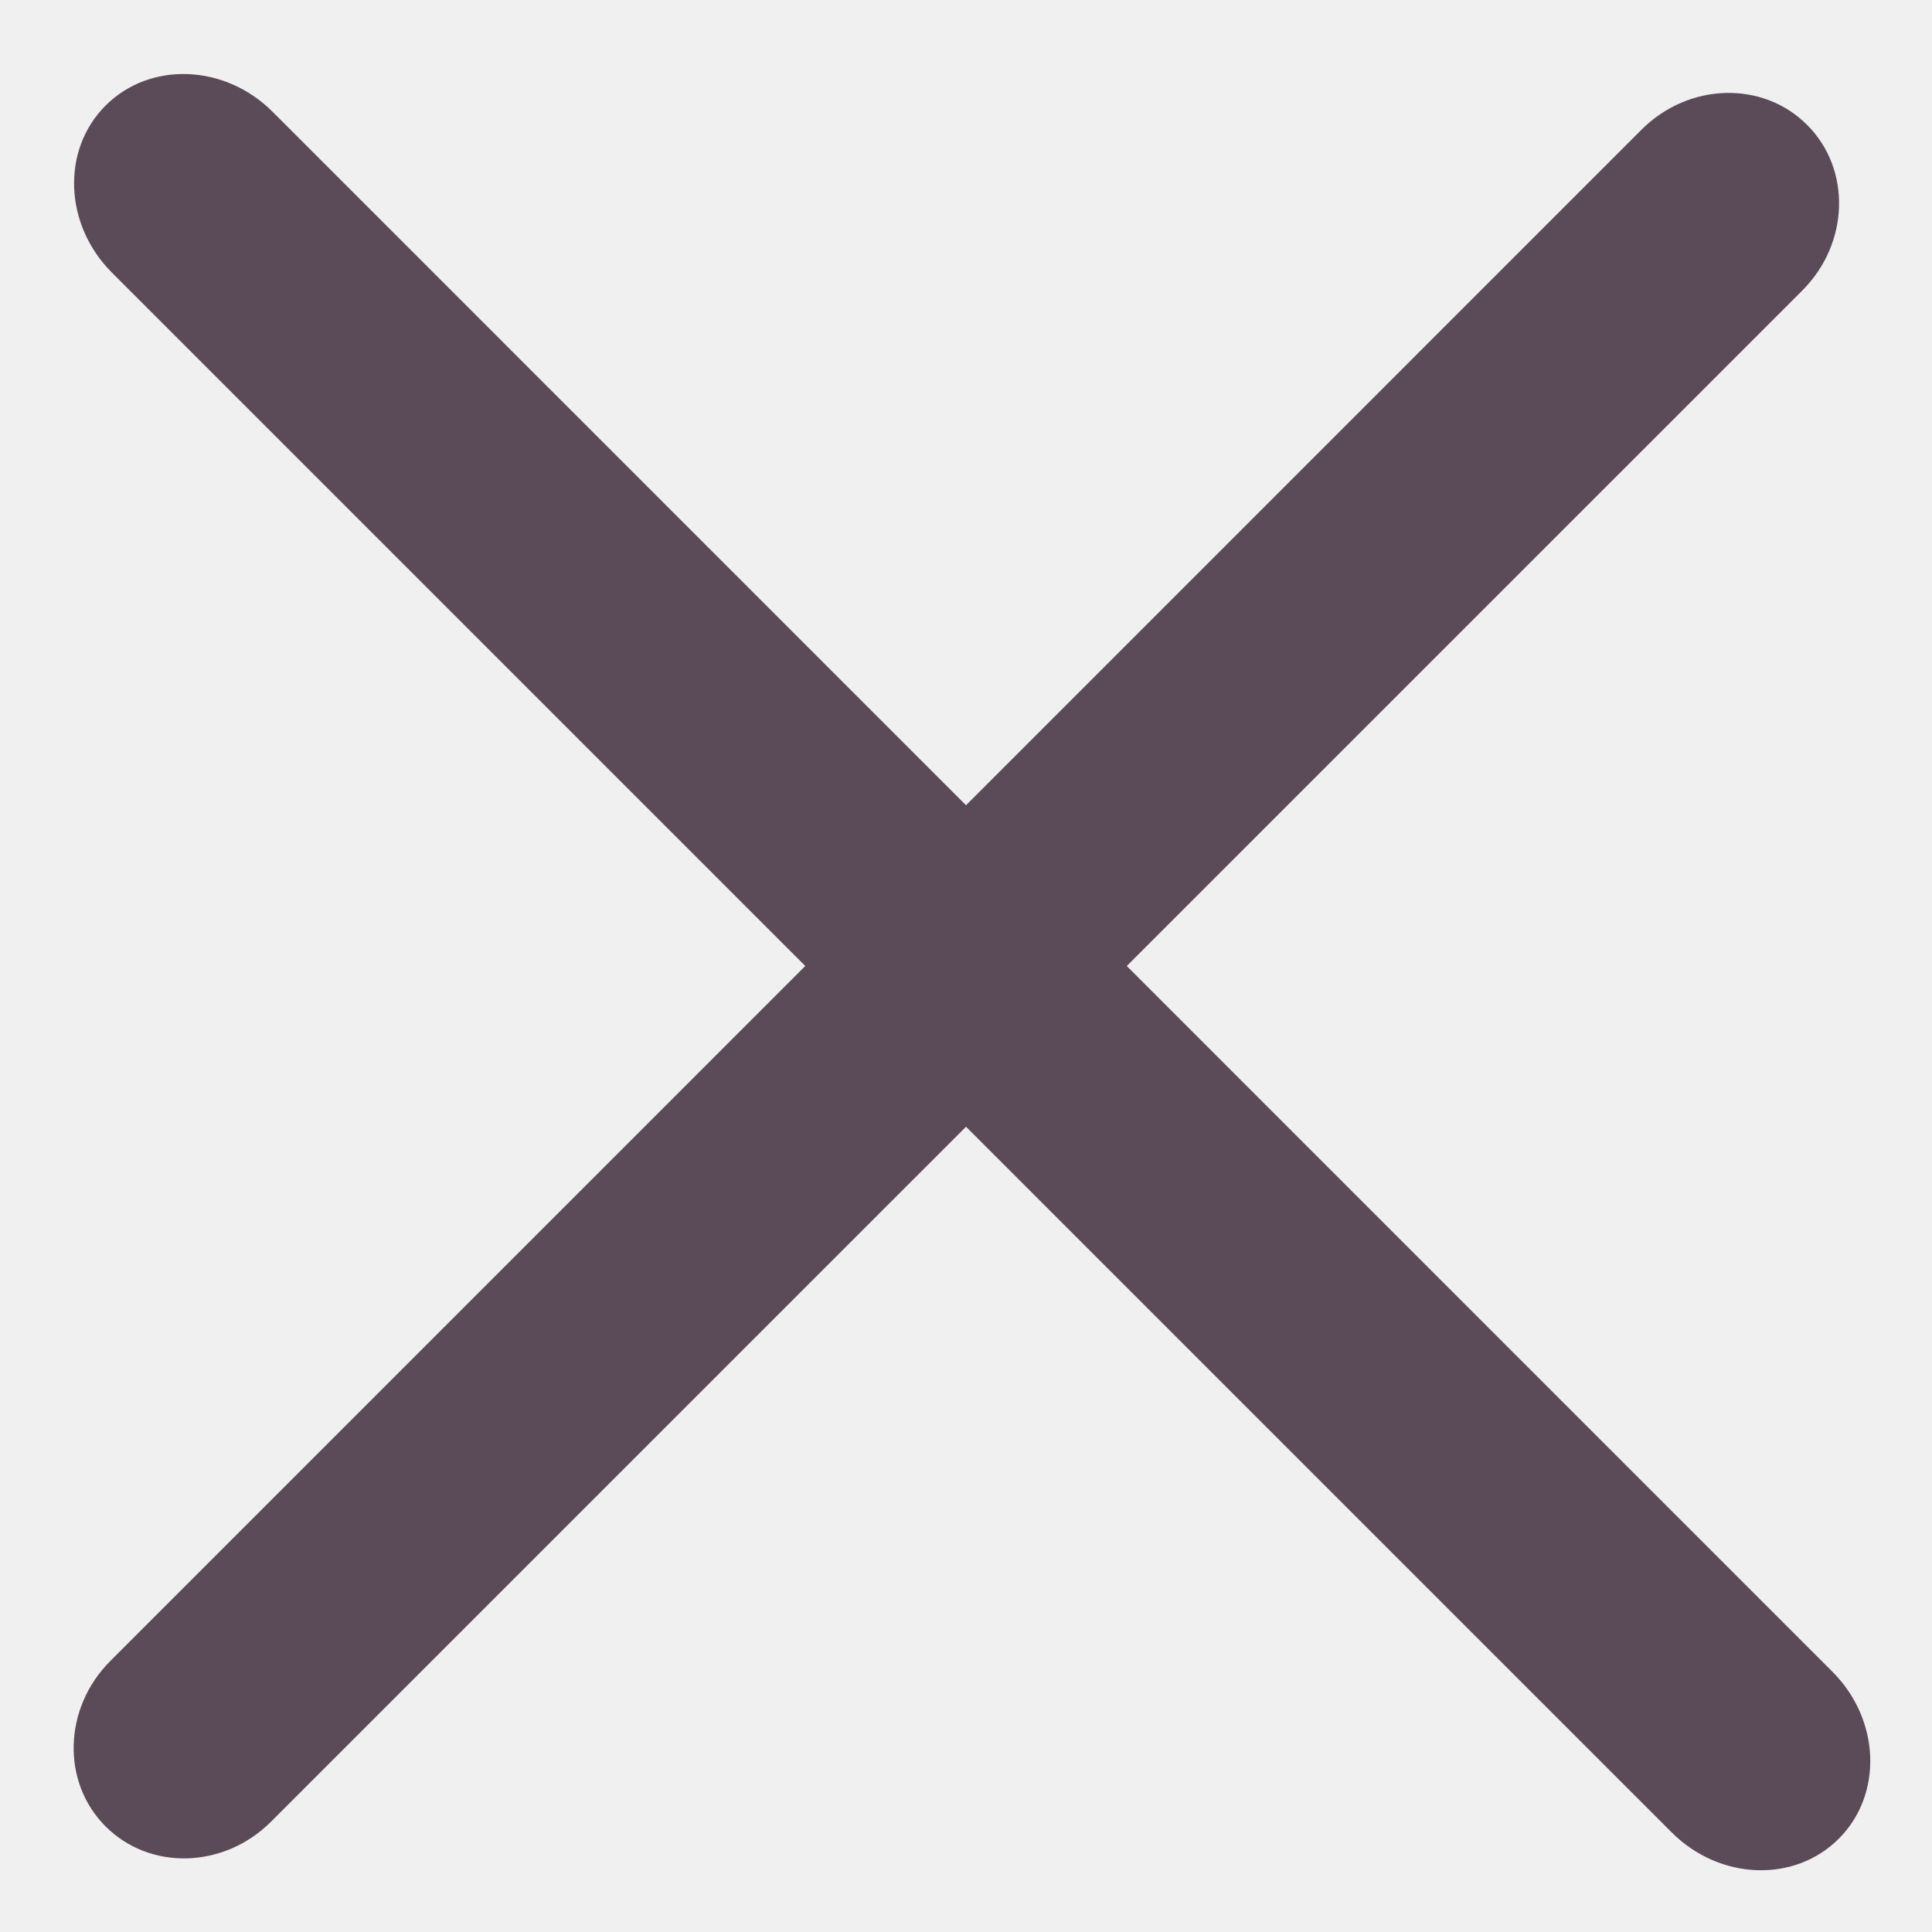
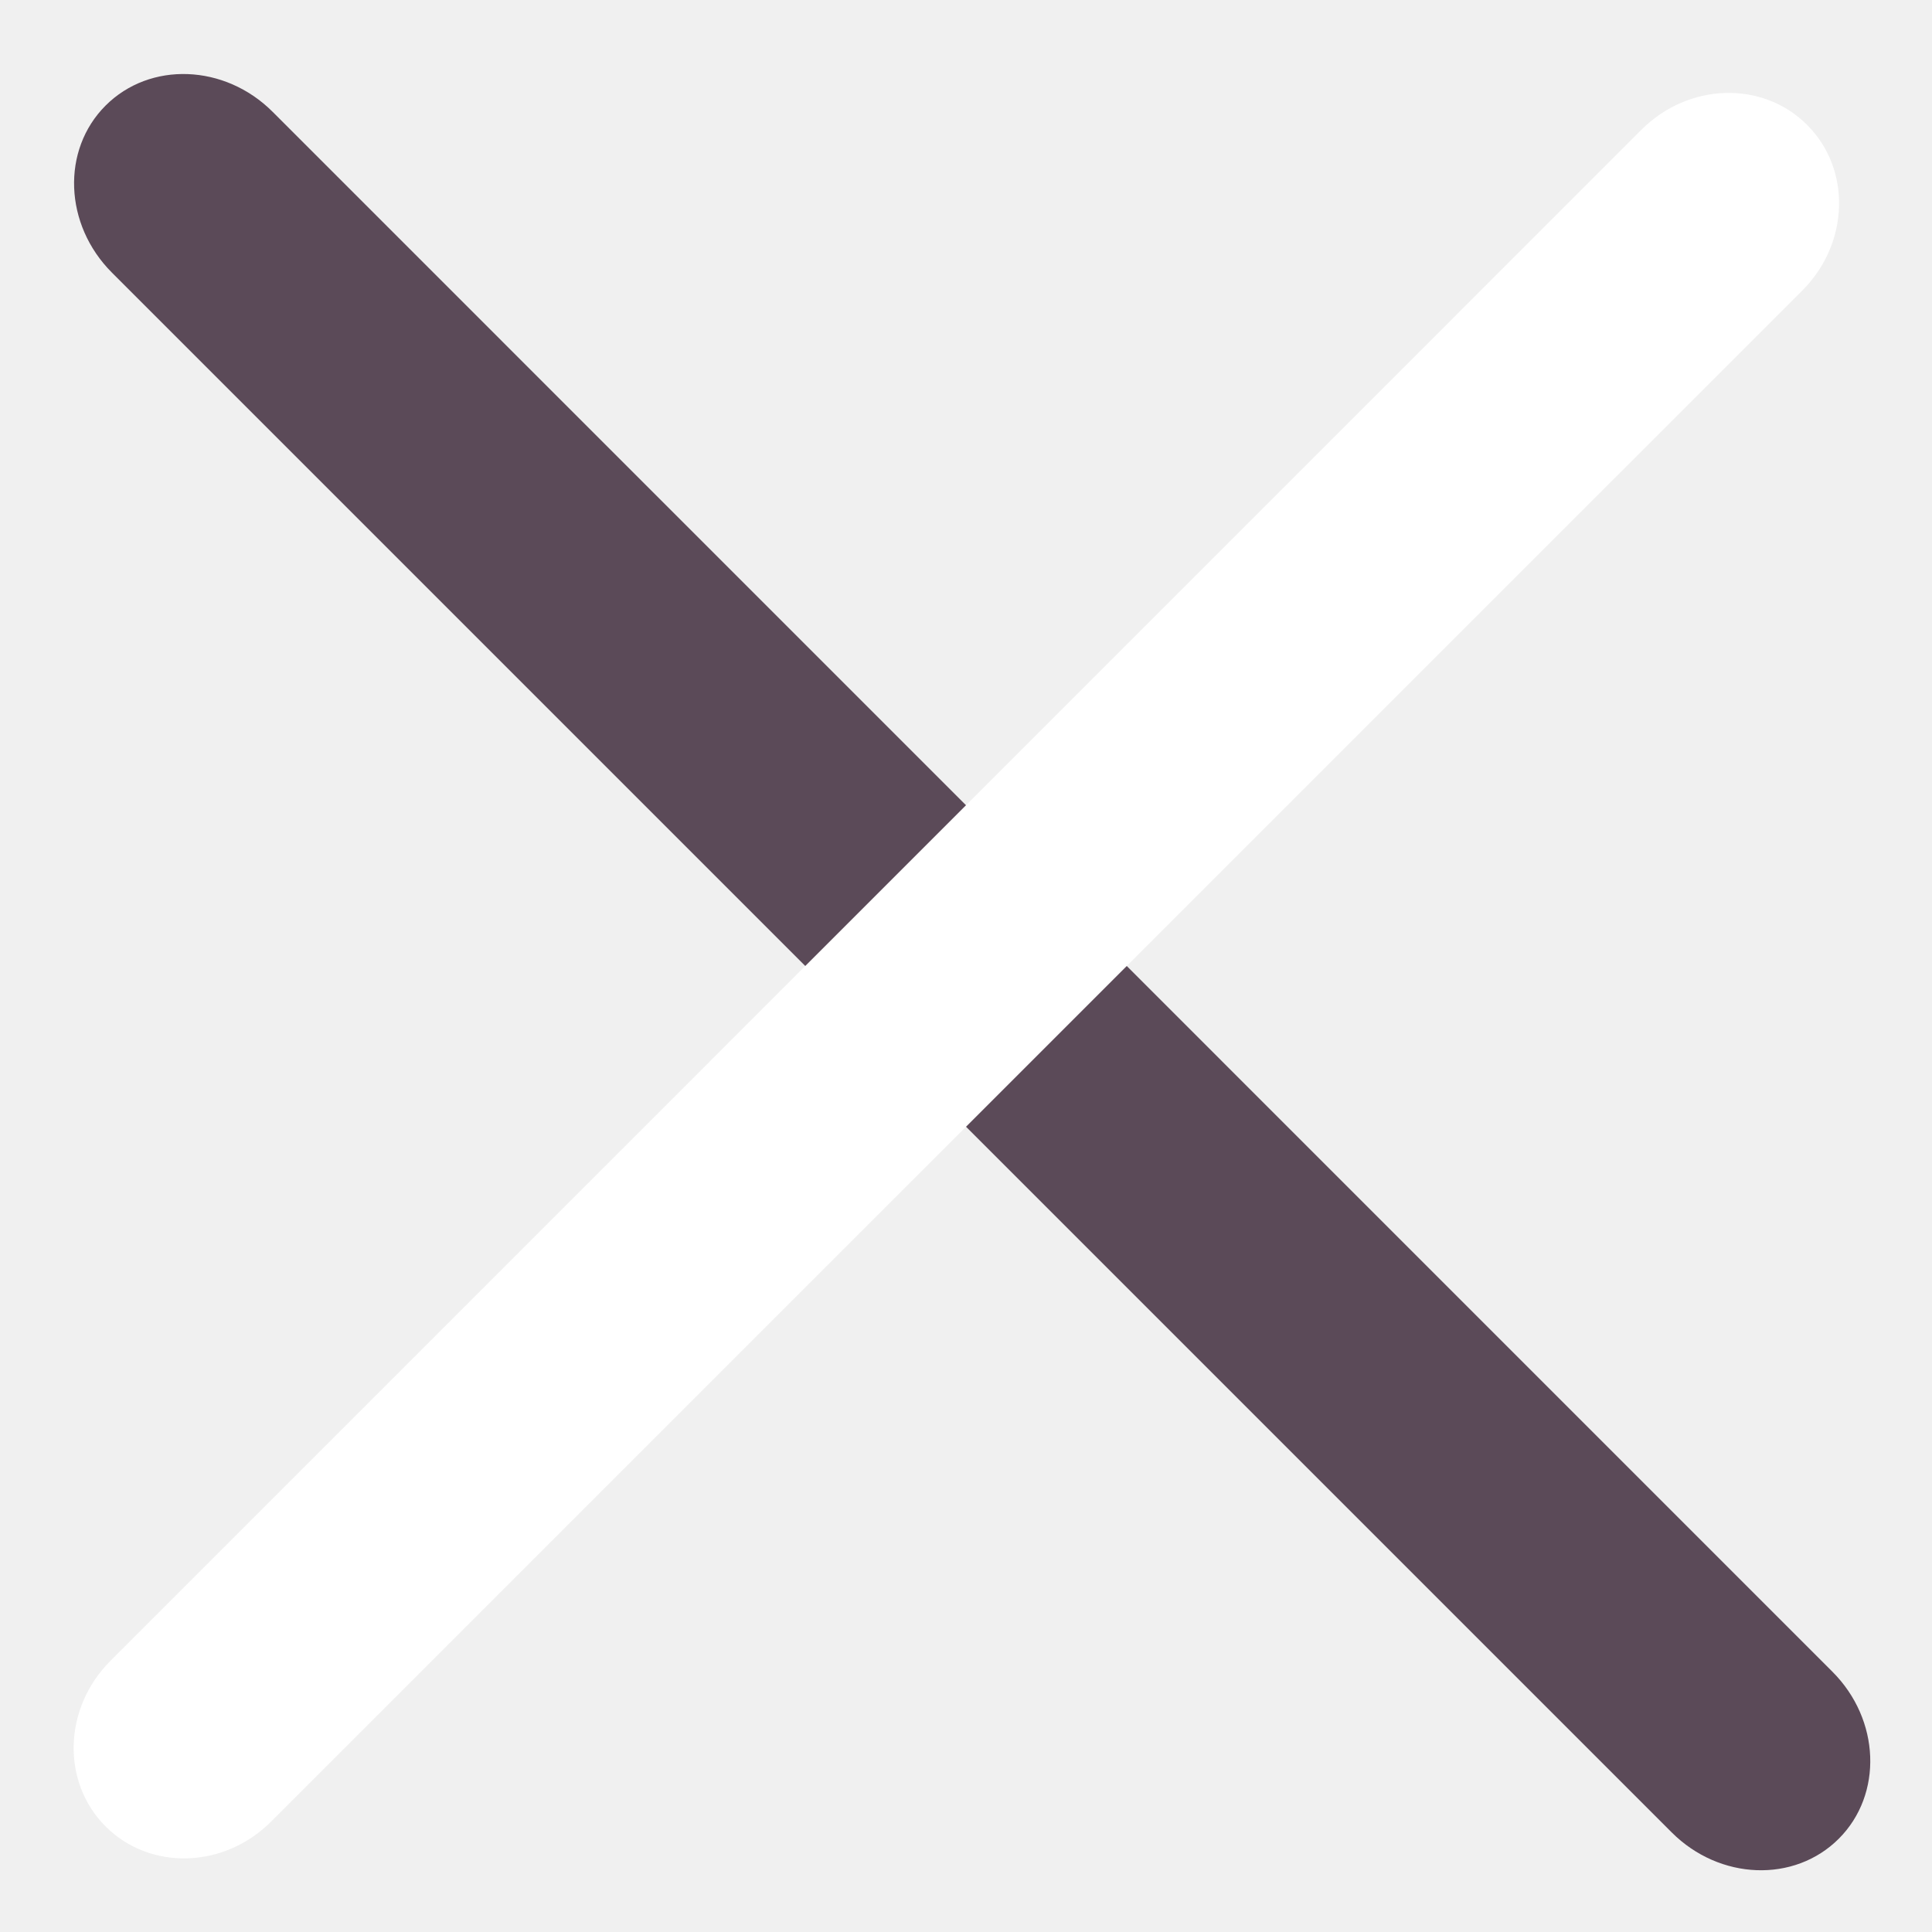
<svg xmlns="http://www.w3.org/2000/svg" width="17" height="17" viewBox="0 0 17 17" fill="none">
  <path fill-rule="evenodd" clip-rule="evenodd" d="M0.929 0.929C1.32 0.538 1.978 0.563 2.399 0.984L16.124 14.71C16.545 15.131 16.57 15.789 16.18 16.179C15.789 16.57 15.131 16.545 14.71 16.124L0.985 2.399C0.563 1.977 0.539 1.319 0.929 0.929Z" fill="#5B4A58" />
-   <path fill-rule="evenodd" clip-rule="evenodd" d="M0.929 16.071C0.539 15.681 0.557 15.029 0.971 14.615L14.445 1.14C14.859 0.727 15.511 0.708 15.901 1.099C16.292 1.489 16.273 2.141 15.86 2.555L2.385 16.029C1.971 16.443 1.32 16.462 0.929 16.071Z" fill="#5B4A58" />
+   <path fill-rule="evenodd" clip-rule="evenodd" d="M0.929 16.071C0.539 15.681 0.557 15.029 0.971 14.615L14.445 1.14C14.859 0.727 15.511 0.708 15.901 1.099C16.292 1.489 16.273 2.141 15.86 2.555L2.385 16.029C1.971 16.443 1.32 16.462 0.929 16.071Z" fill="#FFF" />
</svg>
